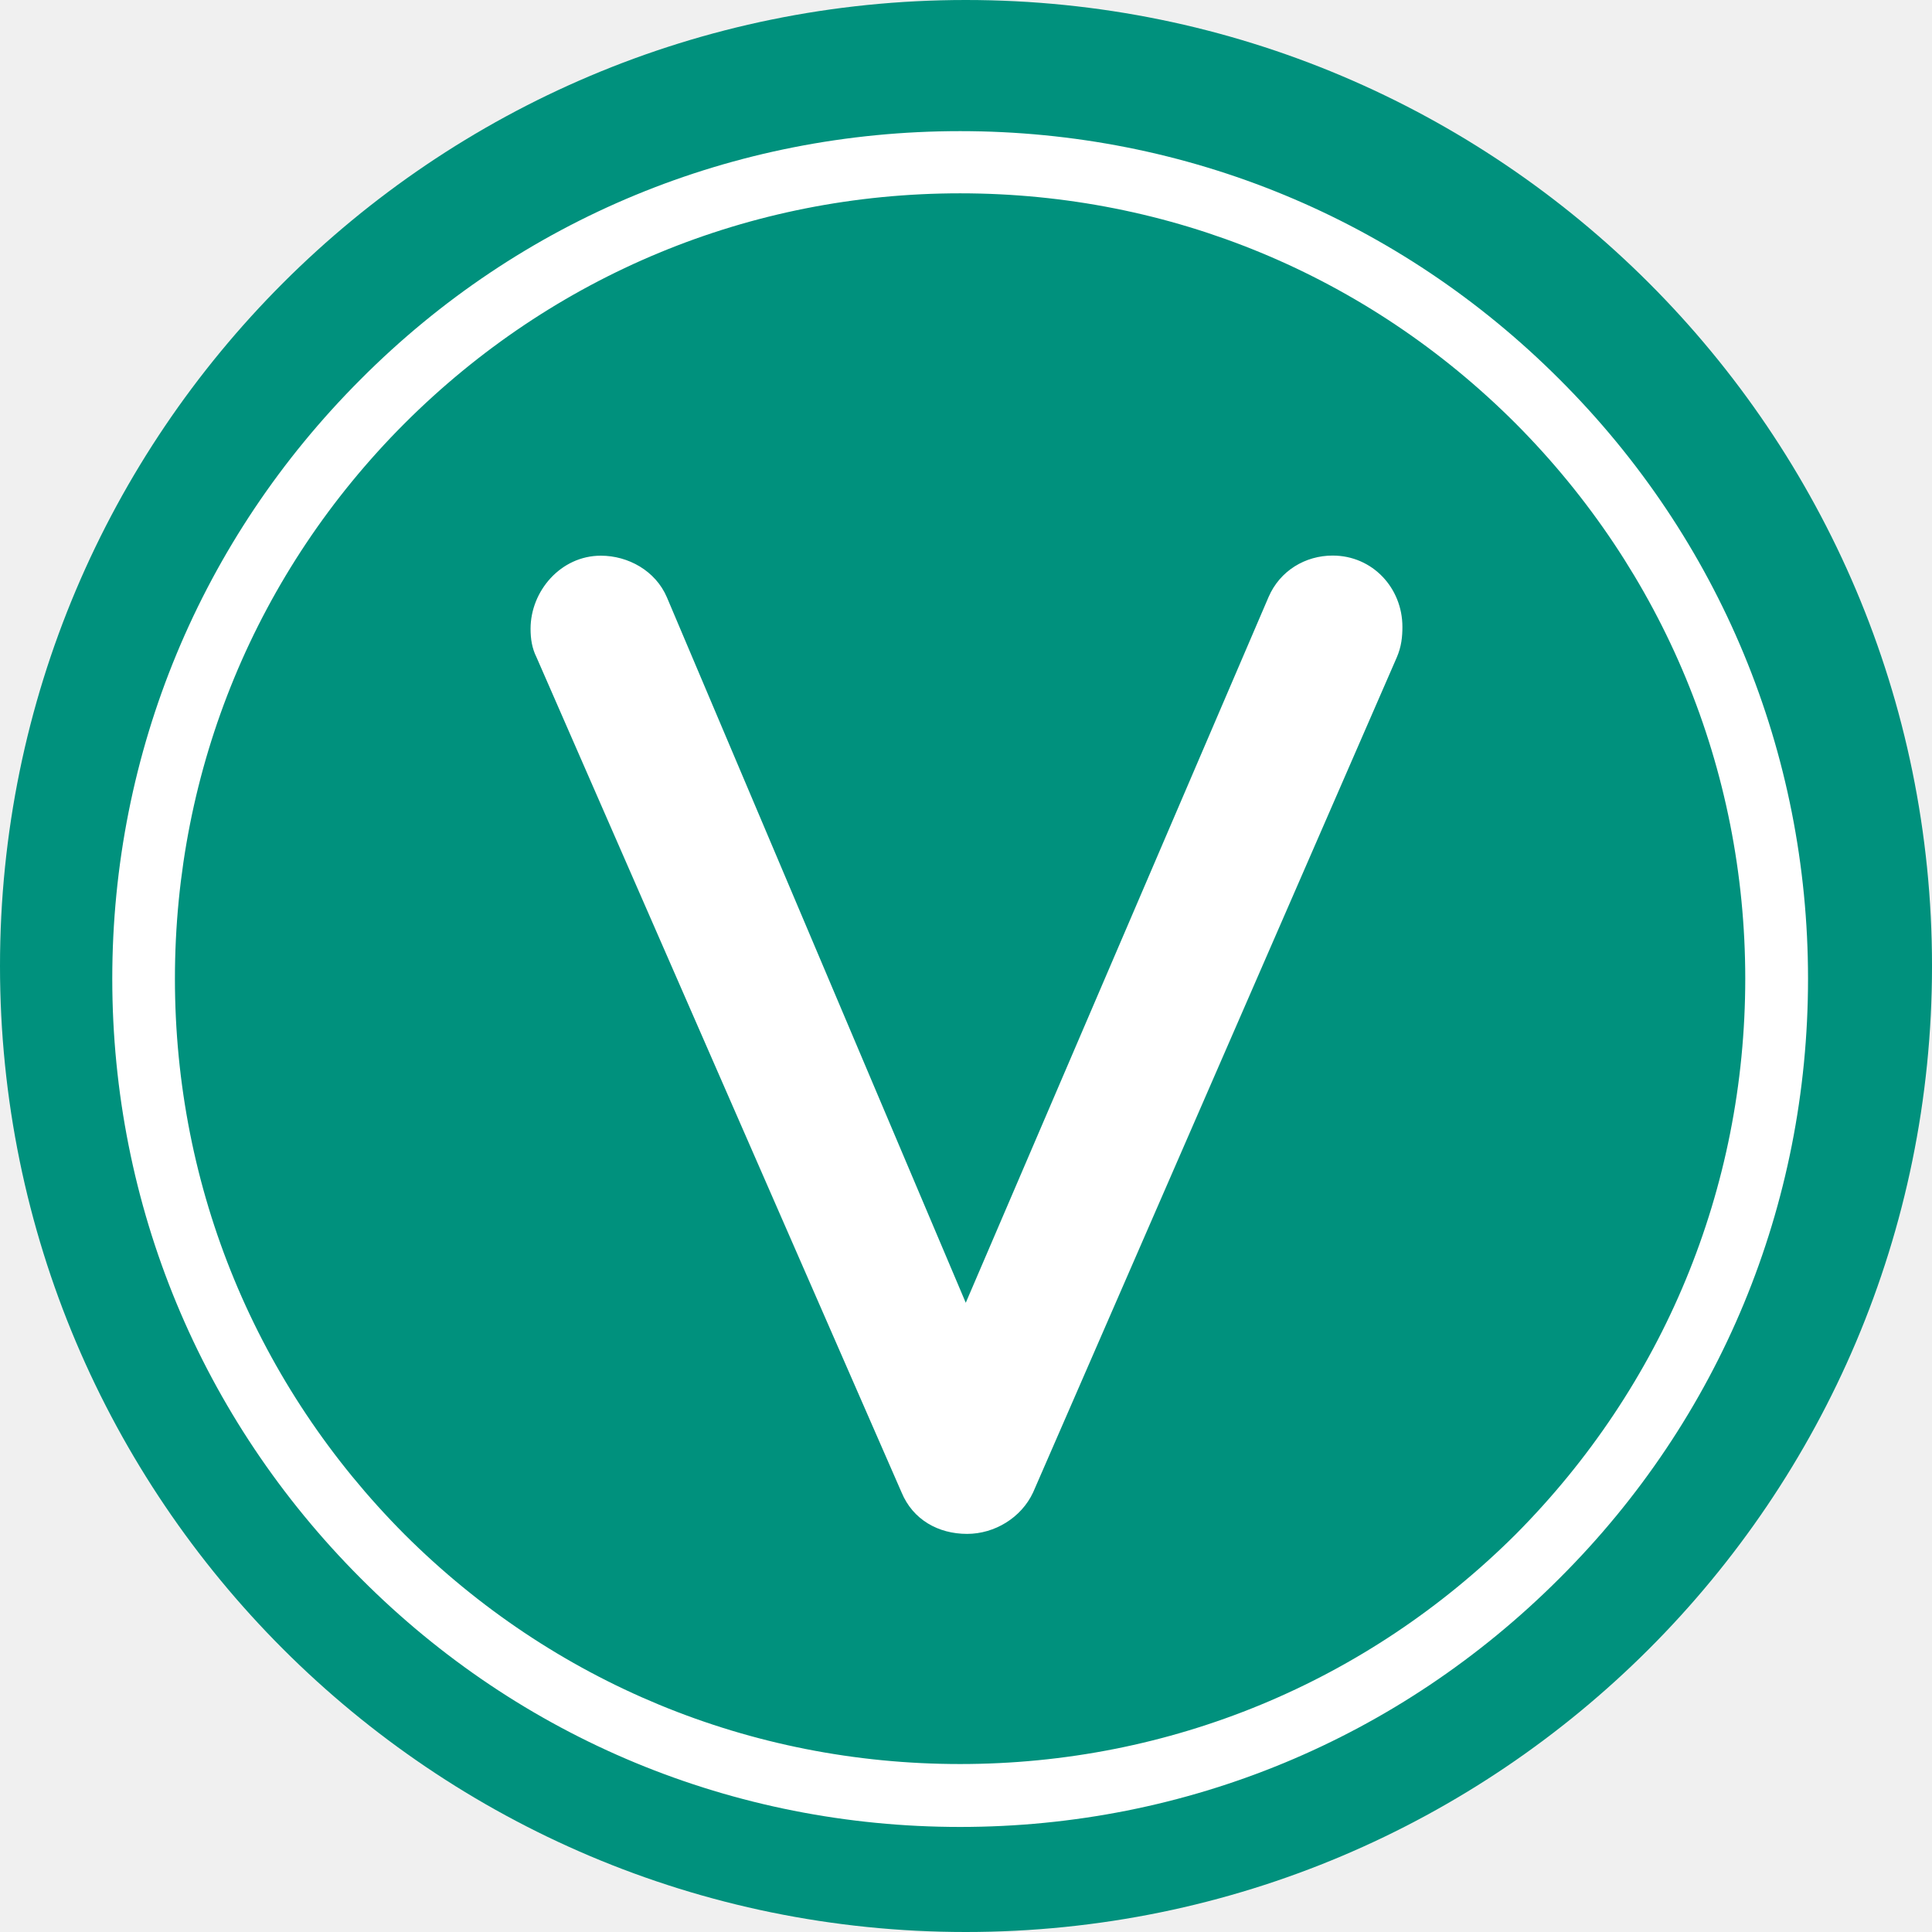
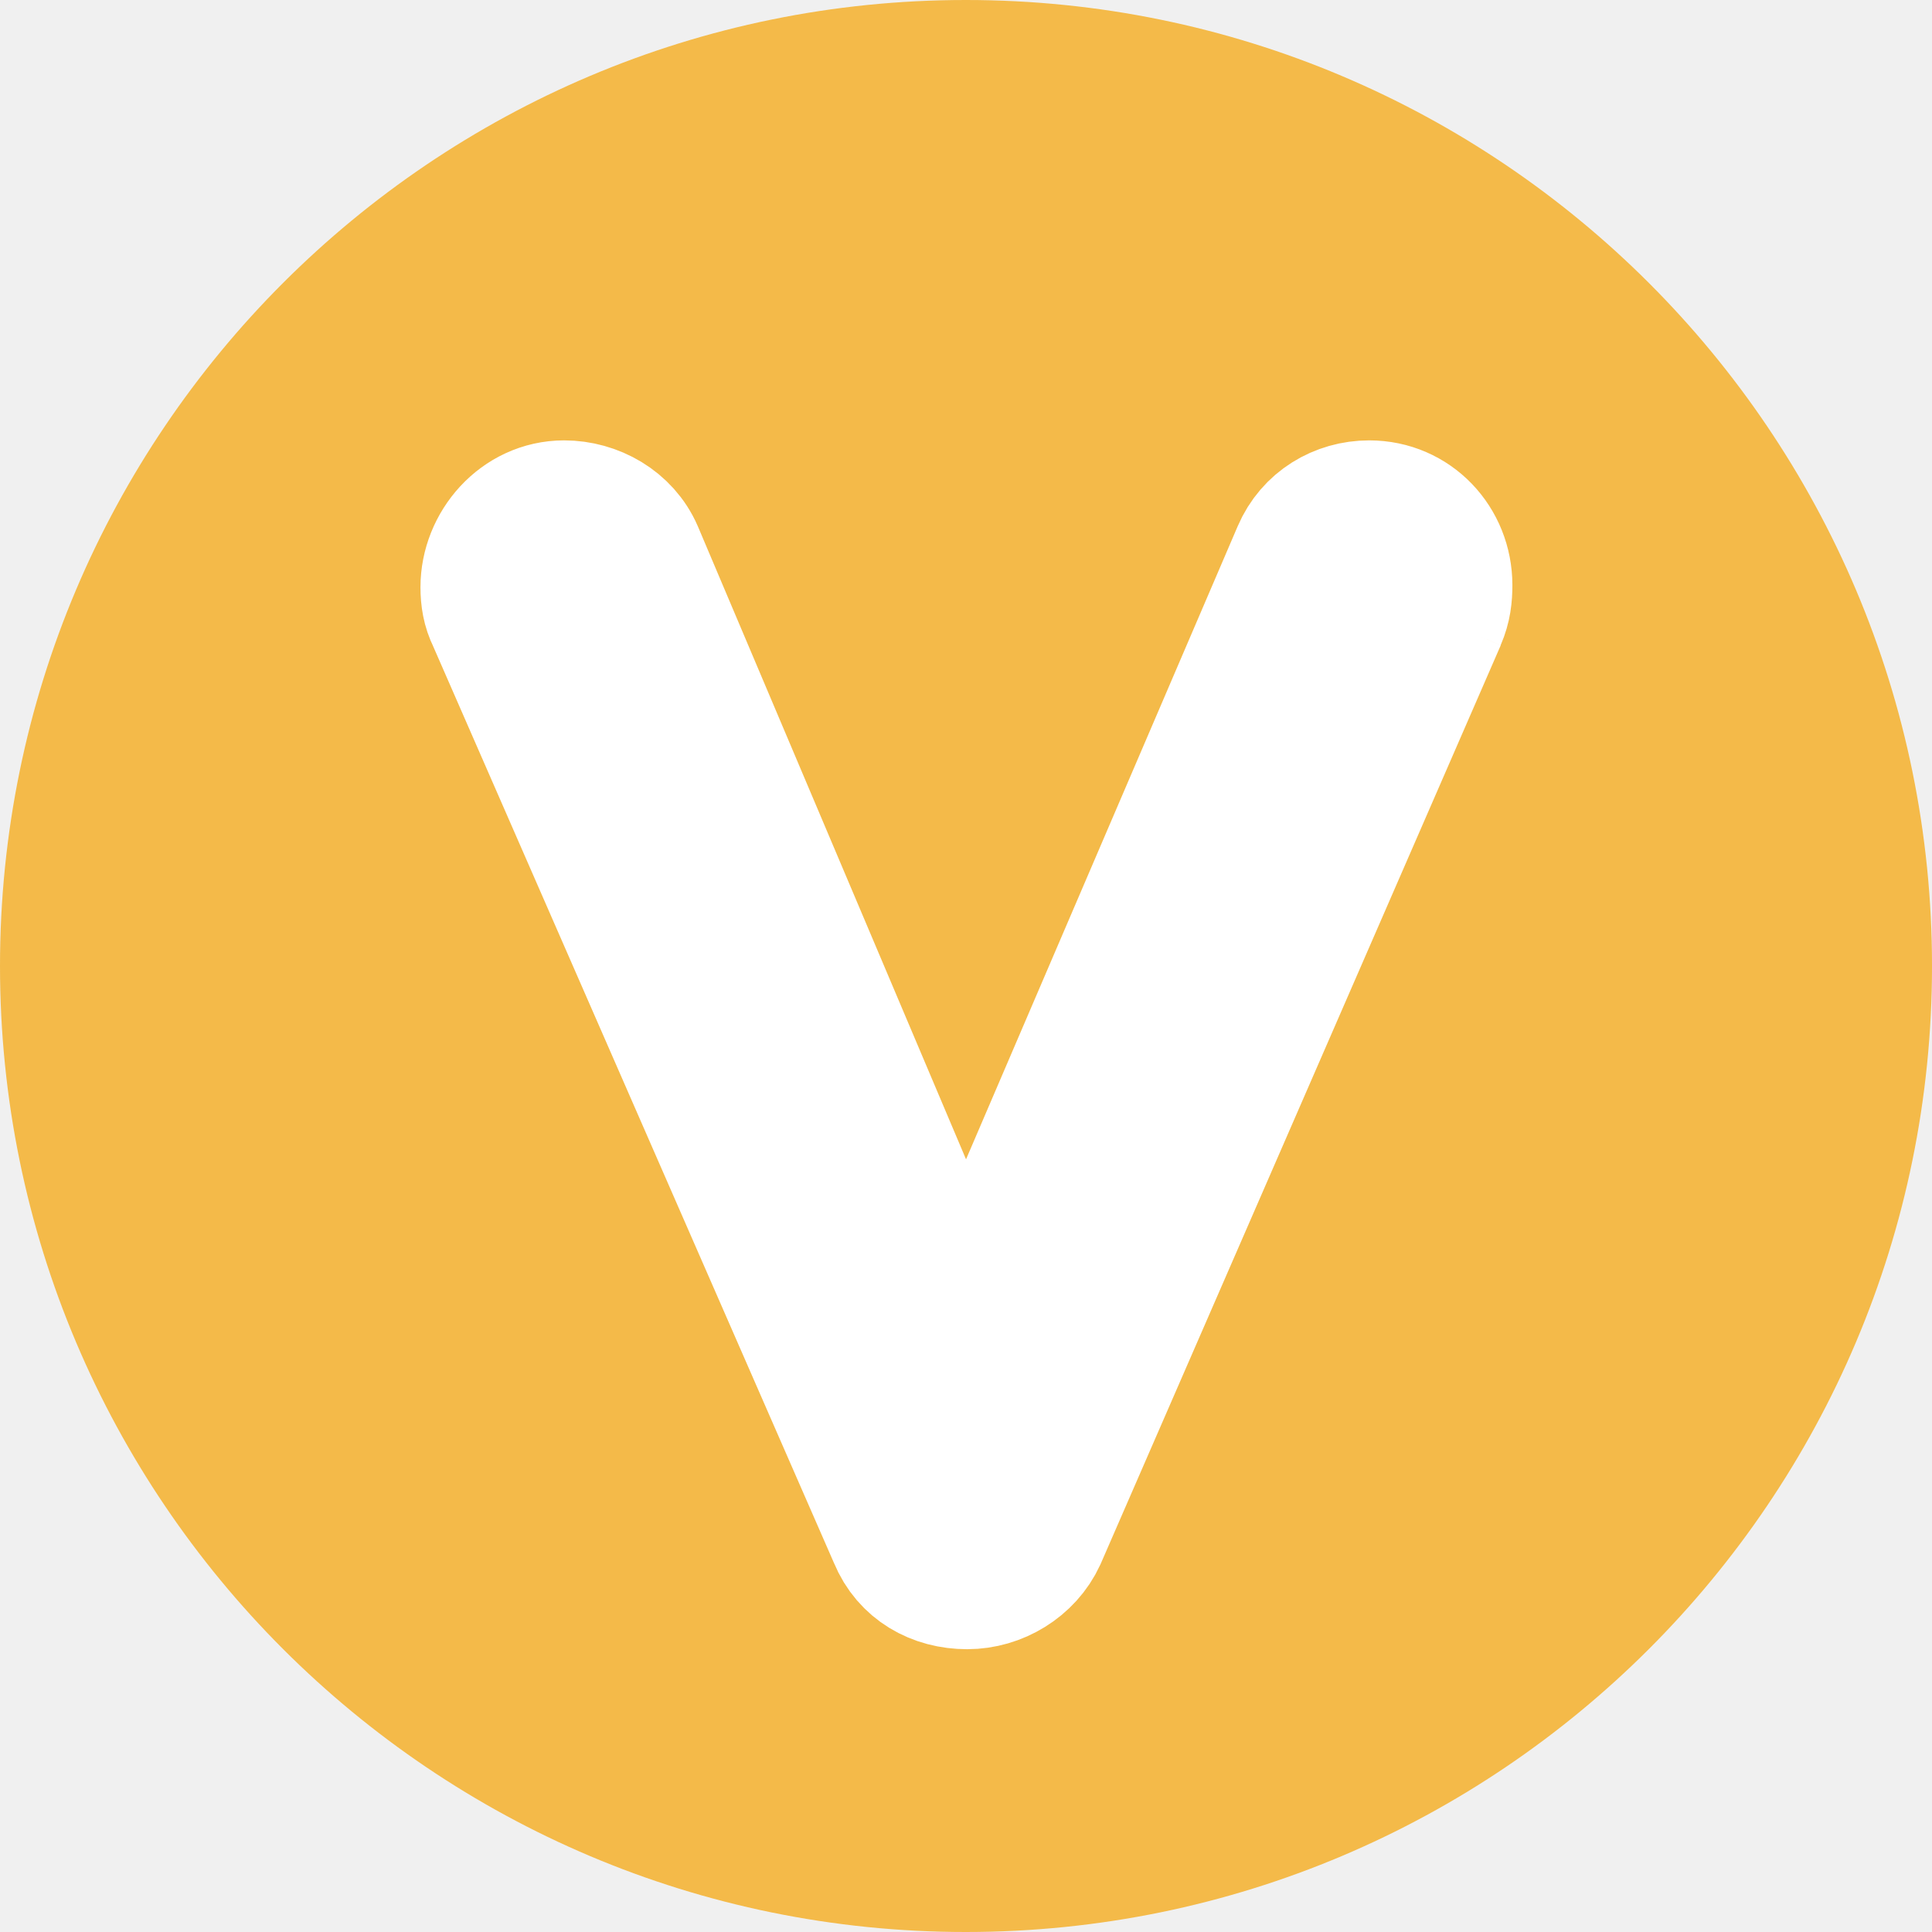
- <svg xmlns="http://www.w3.org/2000/svg" id="svg840" version="1.1" viewBox="0 0 11.25 11.25" height="11.25pt" width="11.25pt">
+ <svg xmlns="http://www.w3.org/2000/svg" width="11.25pt" height="11.25pt" viewBox="0 0 11.25 11.25" version="1.1" id="svg840">
  <defs id="defs844" />
-   <g transform="scale(0.7029534,0.703125)" id="surface1">
-     <path id="path833" d="m 8,16 c 4.418,0 8.004,-3.582 8.004,-8 C 16.004,3.582 12.418,0 8,0 3.586,0 0,3.582 0,8 c 0,4.418 3.586,8 8,8" style="fill:#00917d;fill-opacity:1;fill-rule:nonzero;stroke:none" />
-     <path id="path835" d="m 12.918,3.141 c 1.328,1.324 2.059,3.09 2.059,4.965 0,1.875 -0.73,3.641 -2.059,4.965 -1.328,1.328 -3.09,2.059 -4.965,2.059 -1.875,0 -3.641,-0.73 -4.965,-2.059 C 1.664,11.746 0.93,9.98 0.93,8.105 c 0,-1.875 0.734,-3.641 2.059,-4.965 C 4.312,1.812 6.078,1.086 7.953,1.086 c 1.875,0 3.637,0.727 4.965,2.055 m -0.363,9.566 c 1.223,-1.23 1.902,-2.863 1.902,-4.602 0,-1.738 -0.68,-3.371 -1.902,-4.598 -1.23,-1.23 -2.863,-1.906 -4.602,-1.906 -1.738,0 -3.371,0.676 -4.602,1.906 C 2.125,4.734 1.449,6.367 1.449,8.105 c 0,1.738 0.676,3.371 1.902,4.602 1.23,1.227 2.863,1.902 4.602,1.902 1.738,0 3.371,-0.676 4.602,-1.902" style="fill:#ffffff;fill-opacity:1;fill-rule:nonzero;stroke:none" />
-     <path id="path837" d="m 11.57,5.445 -3.012,6.914 c -0.098,0.211 -0.32,0.344 -0.547,0.344 -0.238,0 -0.449,-0.117 -0.543,-0.344 L 4.445,5.445 C 4.406,5.367 4.395,5.289 4.395,5.207 c 0,-0.312 0.25,-0.605 0.582,-0.605 0.227,0 0.453,0.125 0.547,0.344 L 8,10.789 10.508,4.945 c 0.094,-0.219 0.305,-0.344 0.531,-0.344 0.332,0 0.578,0.27 0.578,0.59 0,0.082 -0.008,0.164 -0.047,0.254" style="fill:#ffffff;fill-opacity:1;fill-rule:nonzero;stroke:none" />
+   <g id="surface1" transform="scale(0.7029534,0.703125)">
+     <path style="fill:#F4BA49;fill-opacity:1;fill-rule:nonzero;stroke:none" d="m 8,16 c 4.418,0 8.004,-3.582 8.004,-8 C 16.004,3.582 12.418,0 8,0 3.586,0 0,3.582 0,8 c 0,4.418 3.586,8 8,8" id="path833" />
+     <path style="fill:#ffffff;fill-opacity:1;fill-rule:nonzero;stroke:#ffffff;stroke-width:1.1;stroke-opacity:1" d="M 11.927,5.125 8.614,12.73 c -0.107,0.232 -0.352,0.378 -0.602,0.378 -0.262,0 -0.494,-0.129 -0.597,-0.378 L 4.089,5.125 c -0.043,-0.086 -0.056,-0.172 -0.056,-0.262 0,-0.344 0.275,-0.666 0.64,-0.666 0.249,0 0.498,0.138 0.602,0.378 L 7.999,11.003 10.758,4.575 c 0.103,-0.241 0.335,-0.378 0.584,-0.378 0.365,0 0.636,0.296 0.636,0.649 0,0.09 -0.009,0.18 -0.052,0.279" id="path837" />
  </g>
</svg>
